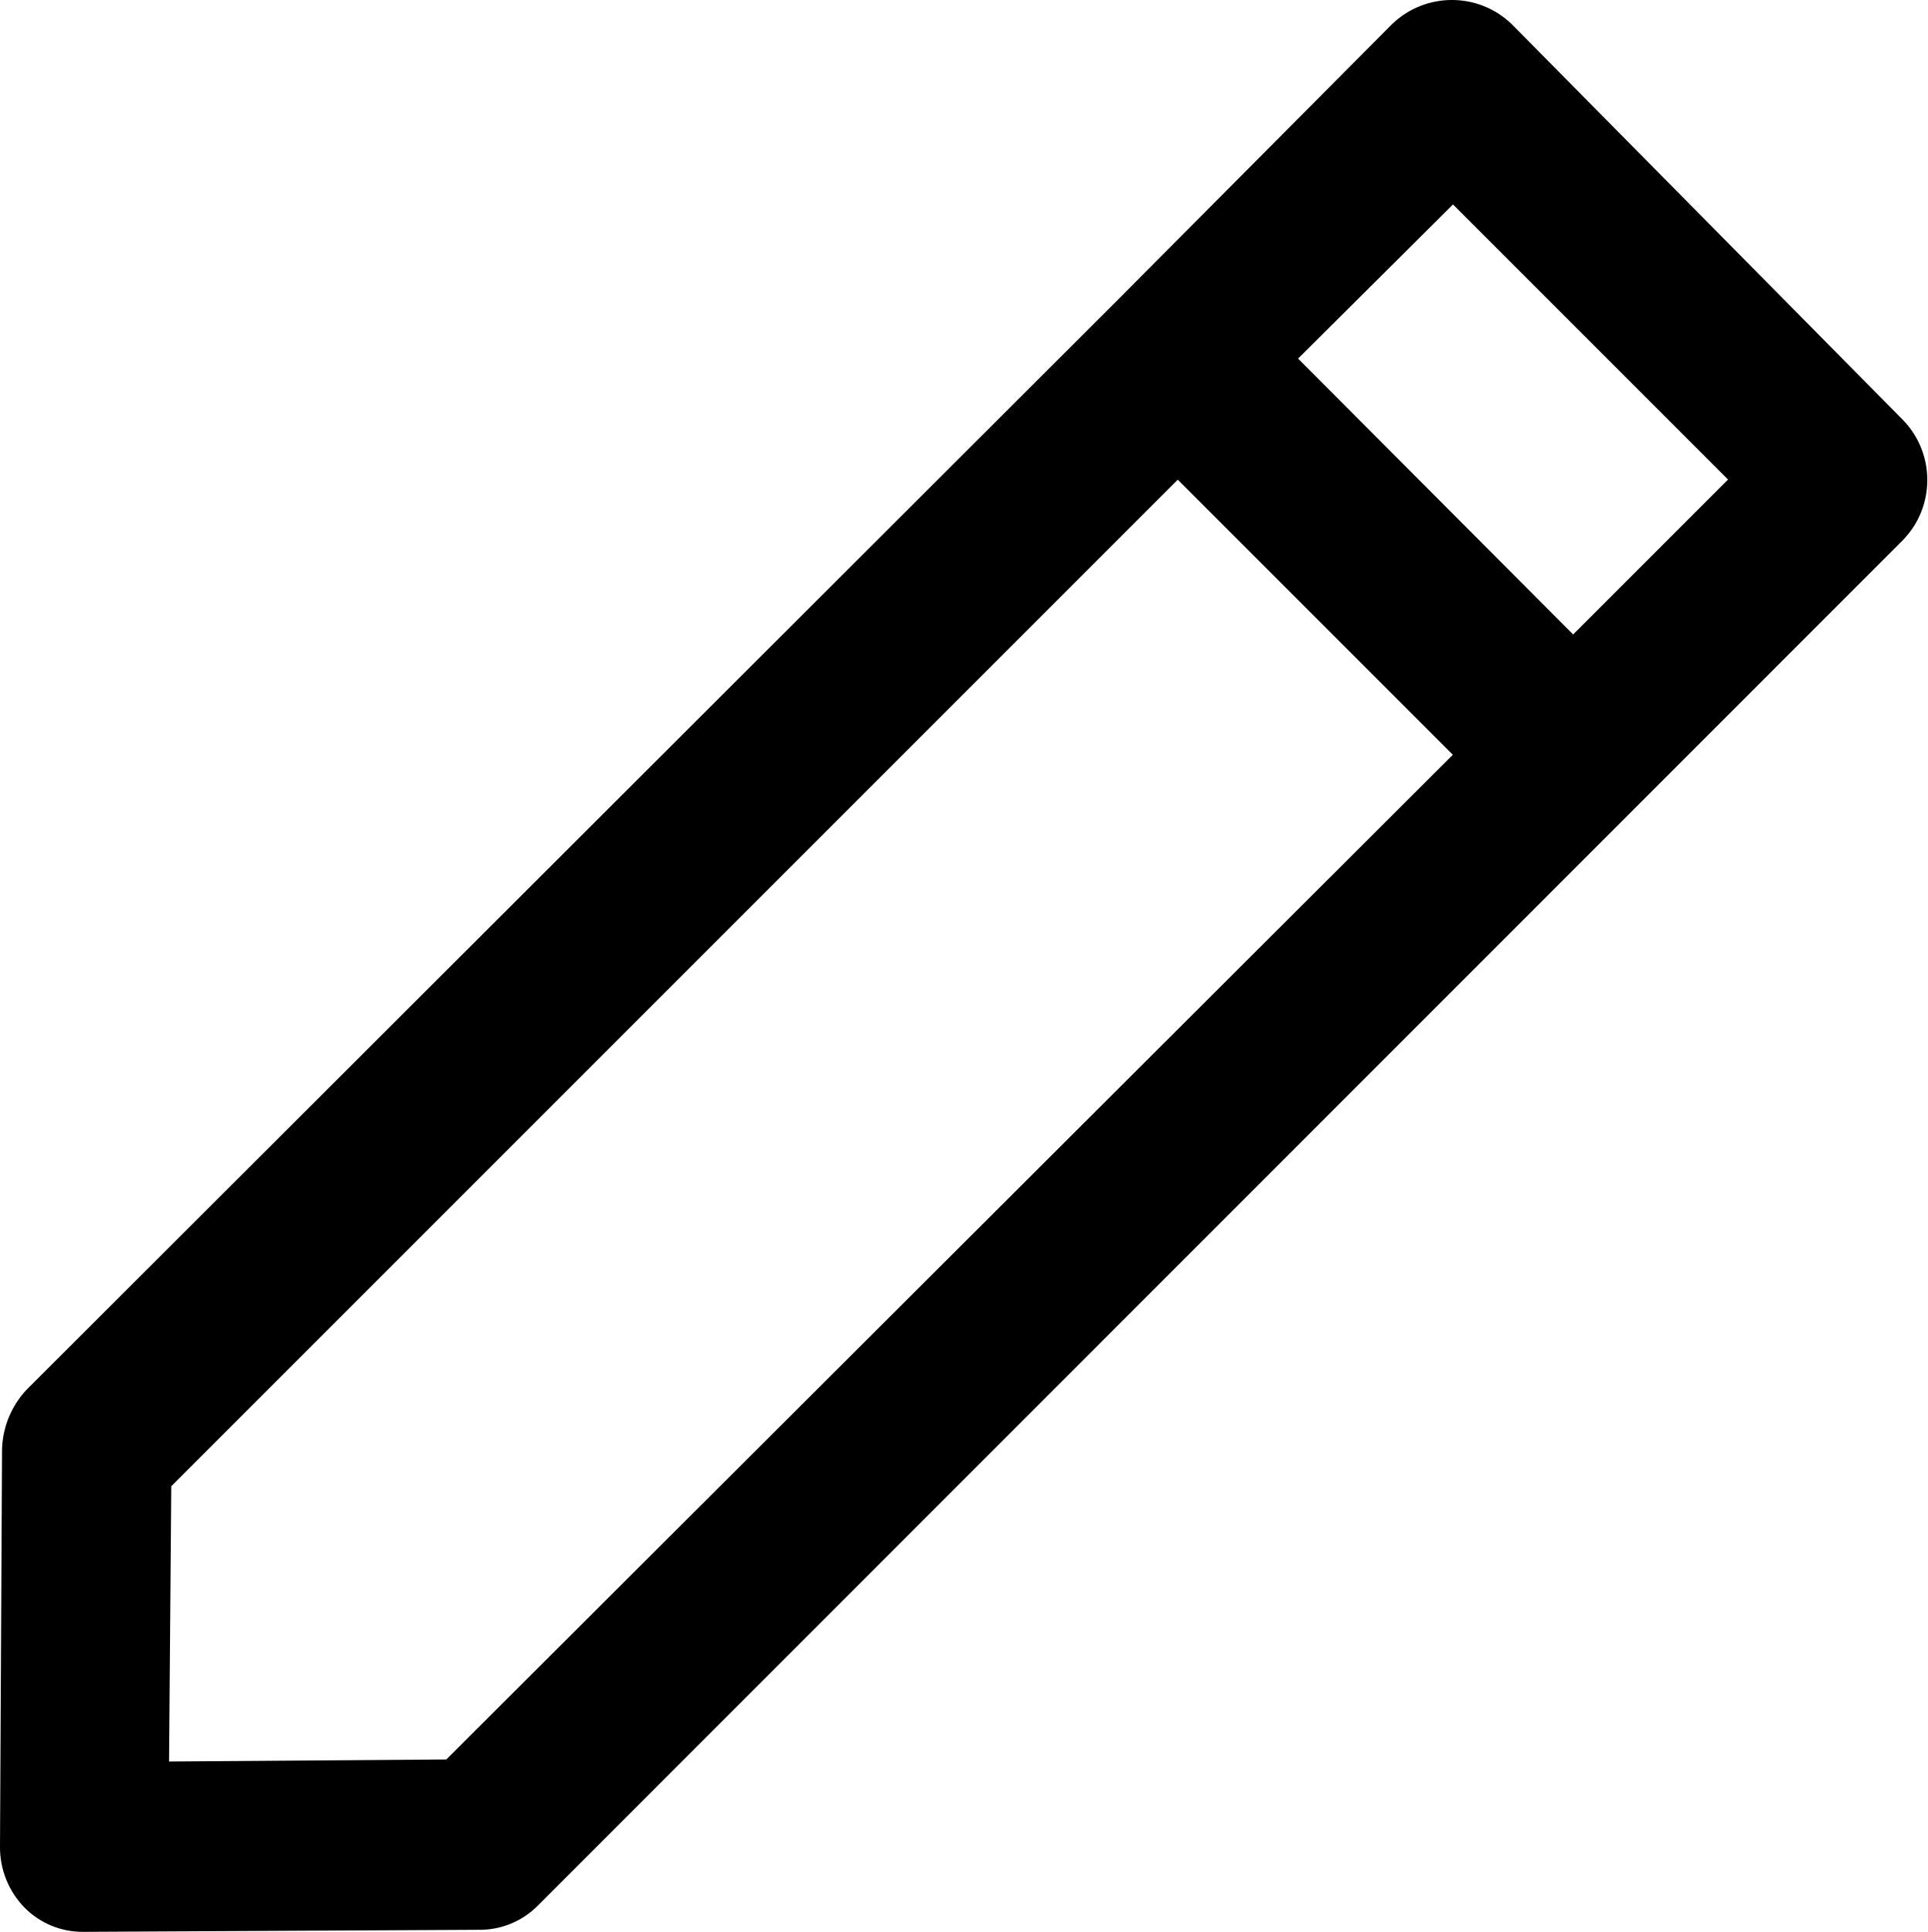
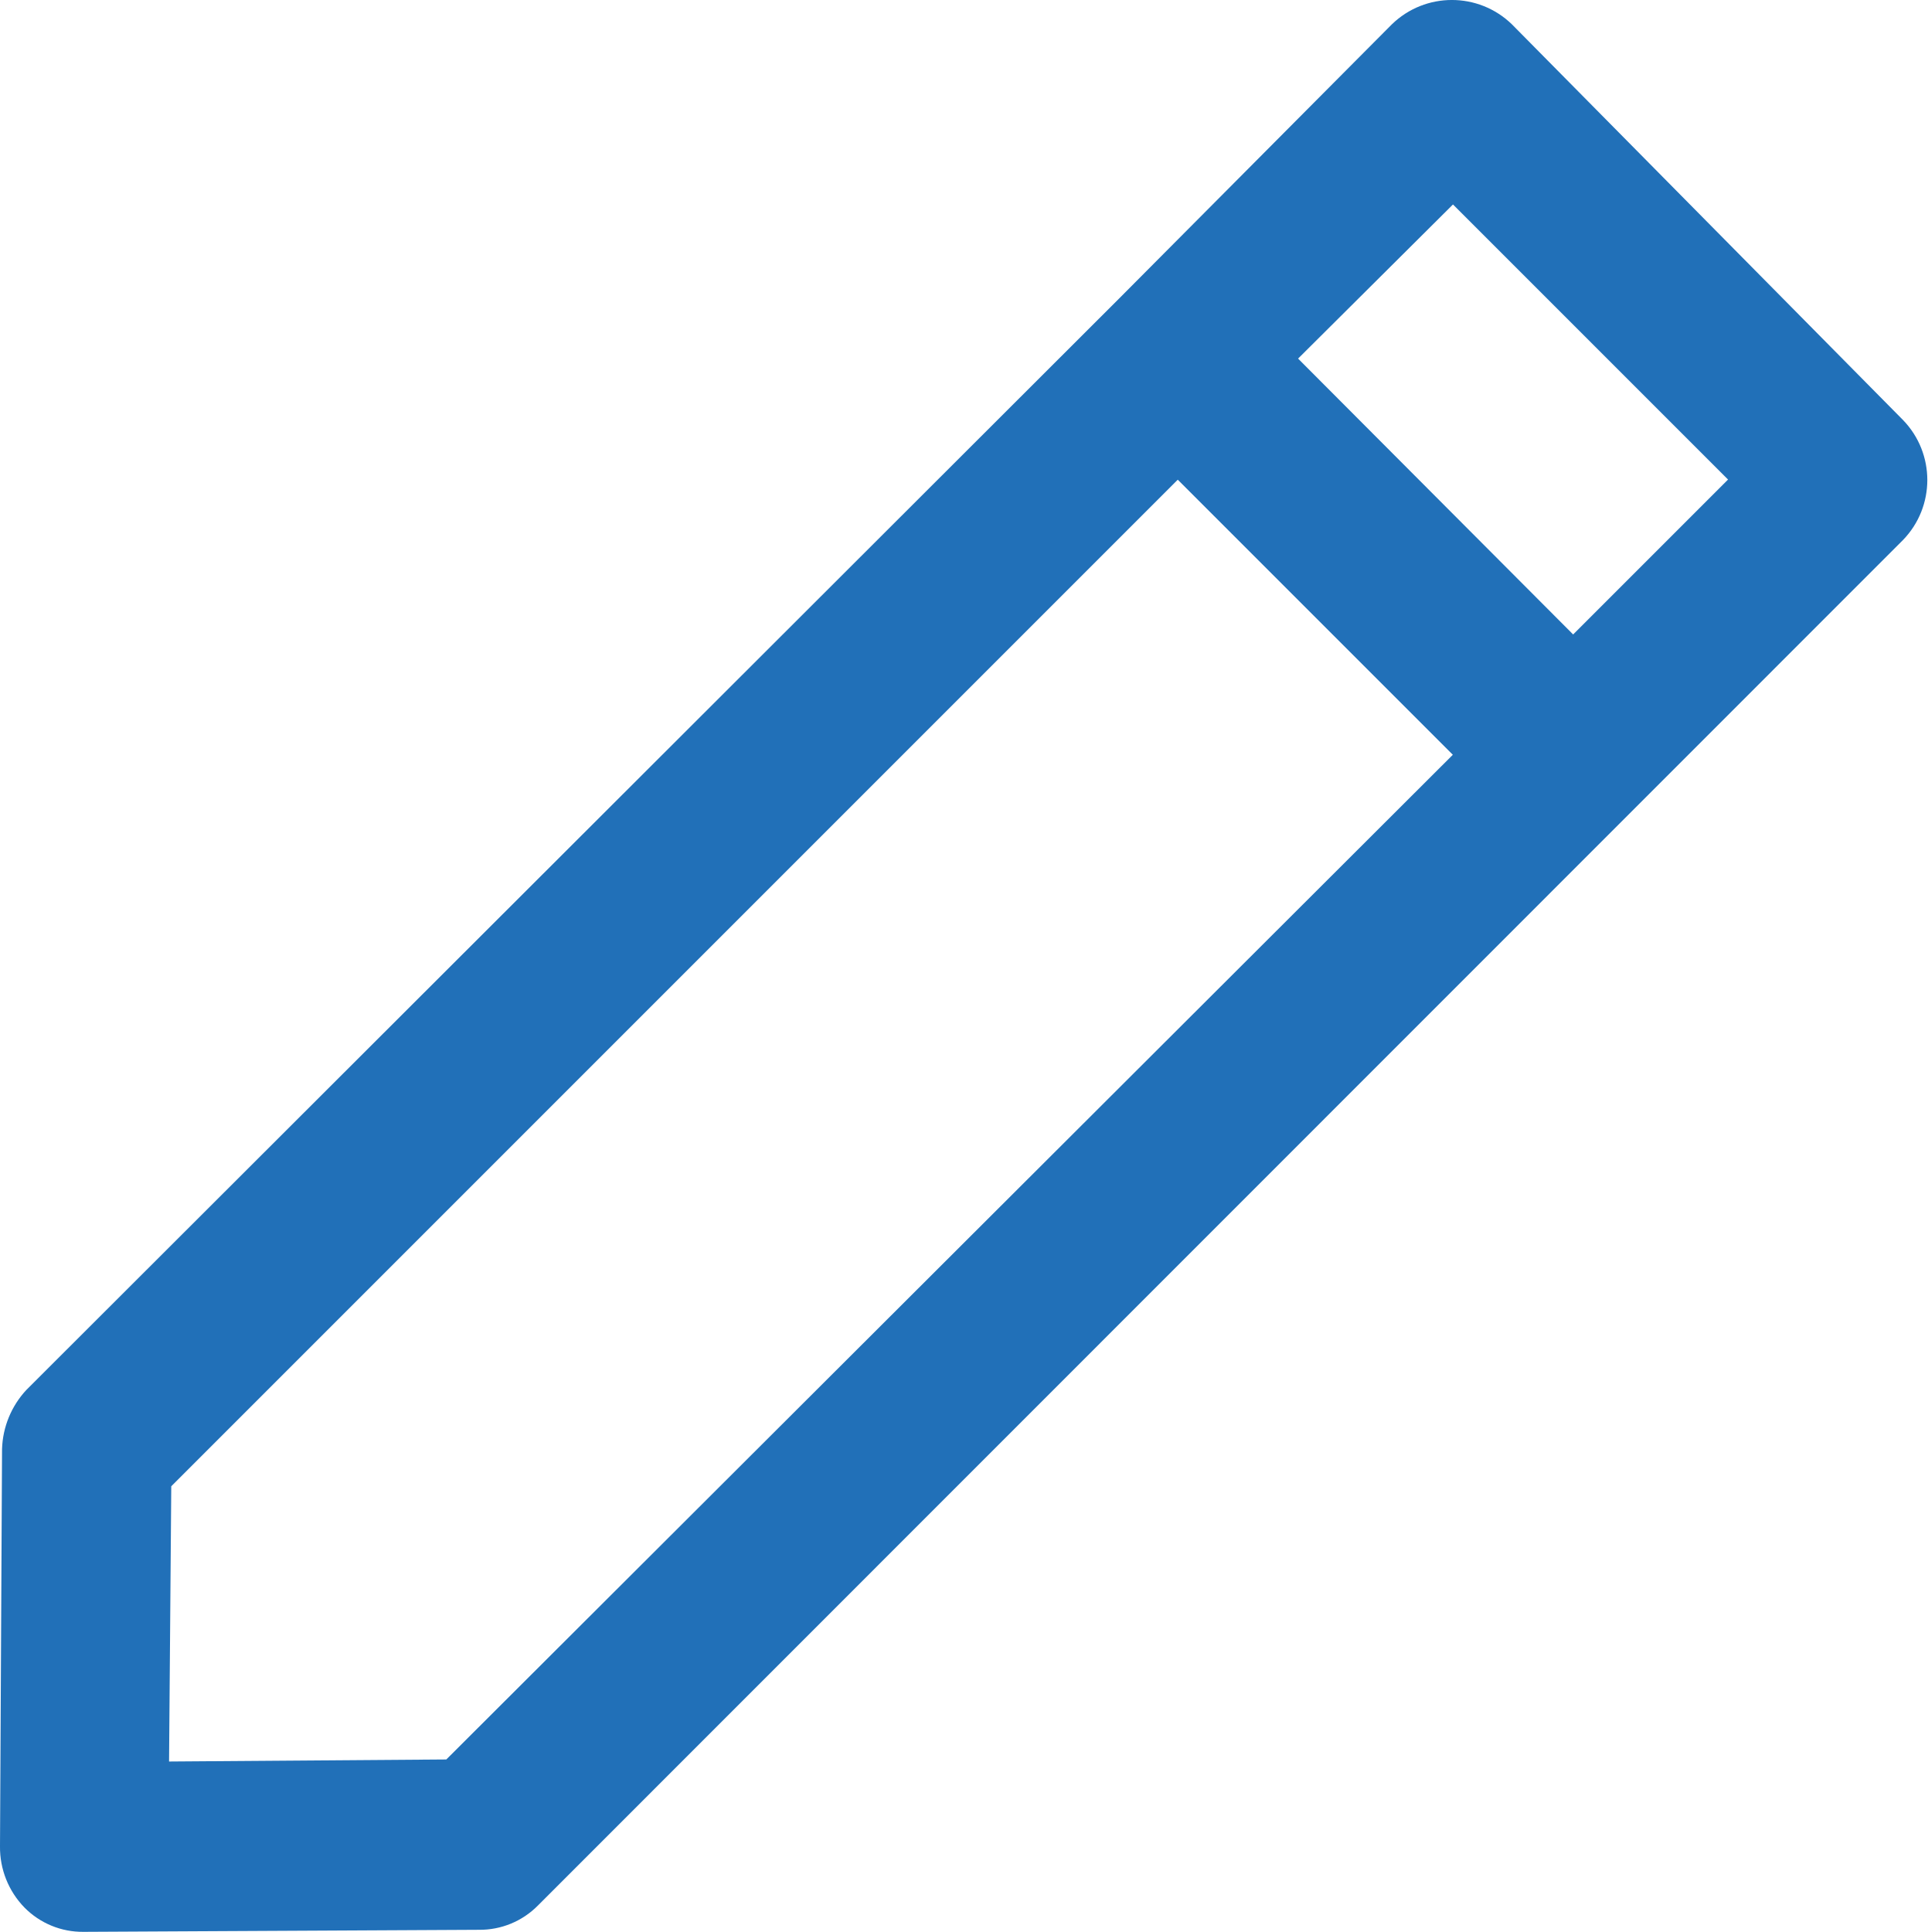
- <svg xmlns="http://www.w3.org/2000/svg" width="12.258" height="12.284" viewBox="0 0 12.258 12.284">
-   <g id="edit" transform="translate(-5.6 -6.9)">
-     <g id="Group_2466" data-name="Group 2466" transform="translate(5.6 6.9)">
-       <path id="Path_8591" data-name="Path 8591" d="M5.613,16.113,5.6,18.639a.549.549,0,0,0,.155.389.519.519,0,0,0,.376.155l2.514-.013a.519.519,0,0,0,.376-.155L17.7,10.334a.548.548,0,0,0,0-.764L15.214,7.055a.548.548,0,0,0-.764,0L12.714,8.8,5.768,15.737a.577.577,0,0,0-.155.376ZM14.839,8.2l1.749,1.749-.985.985L13.854,9.18Zm-8.15,8.15,6.4-6.4,1.749,1.749-6.4,6.388L6.675,18.1Z" transform="translate(-5.6 -6.9)" />
-     </g>
-   </g>
+ <svg xmlns="http://www.w3.org/2000/svg" id="Group_2466" data-name="Group 2466" width="12.258" height="12.284" viewBox="0 0 12.258 12.284">
+   <path id="Path_8591" data-name="Path 8591" d="M5.613,16.113,5.6,18.639a.549.549,0,0,0,.155.389.519.519,0,0,0,.376.155l2.514-.013a.519.519,0,0,0,.376-.155L17.7,10.334a.548.548,0,0,0,0-.764L15.214,7.055a.548.548,0,0,0-.764,0L12.714,8.8,5.768,15.737a.577.577,0,0,0-.155.376ZM14.839,8.2l1.749,1.749-.985.985L13.854,9.18Zm-8.15,8.15,6.4-6.4,1.749,1.749-6.4,6.388L6.675,18.1Z" transform="translate(-5.6 -6.9)" fill="#2170b8" />
</svg>
